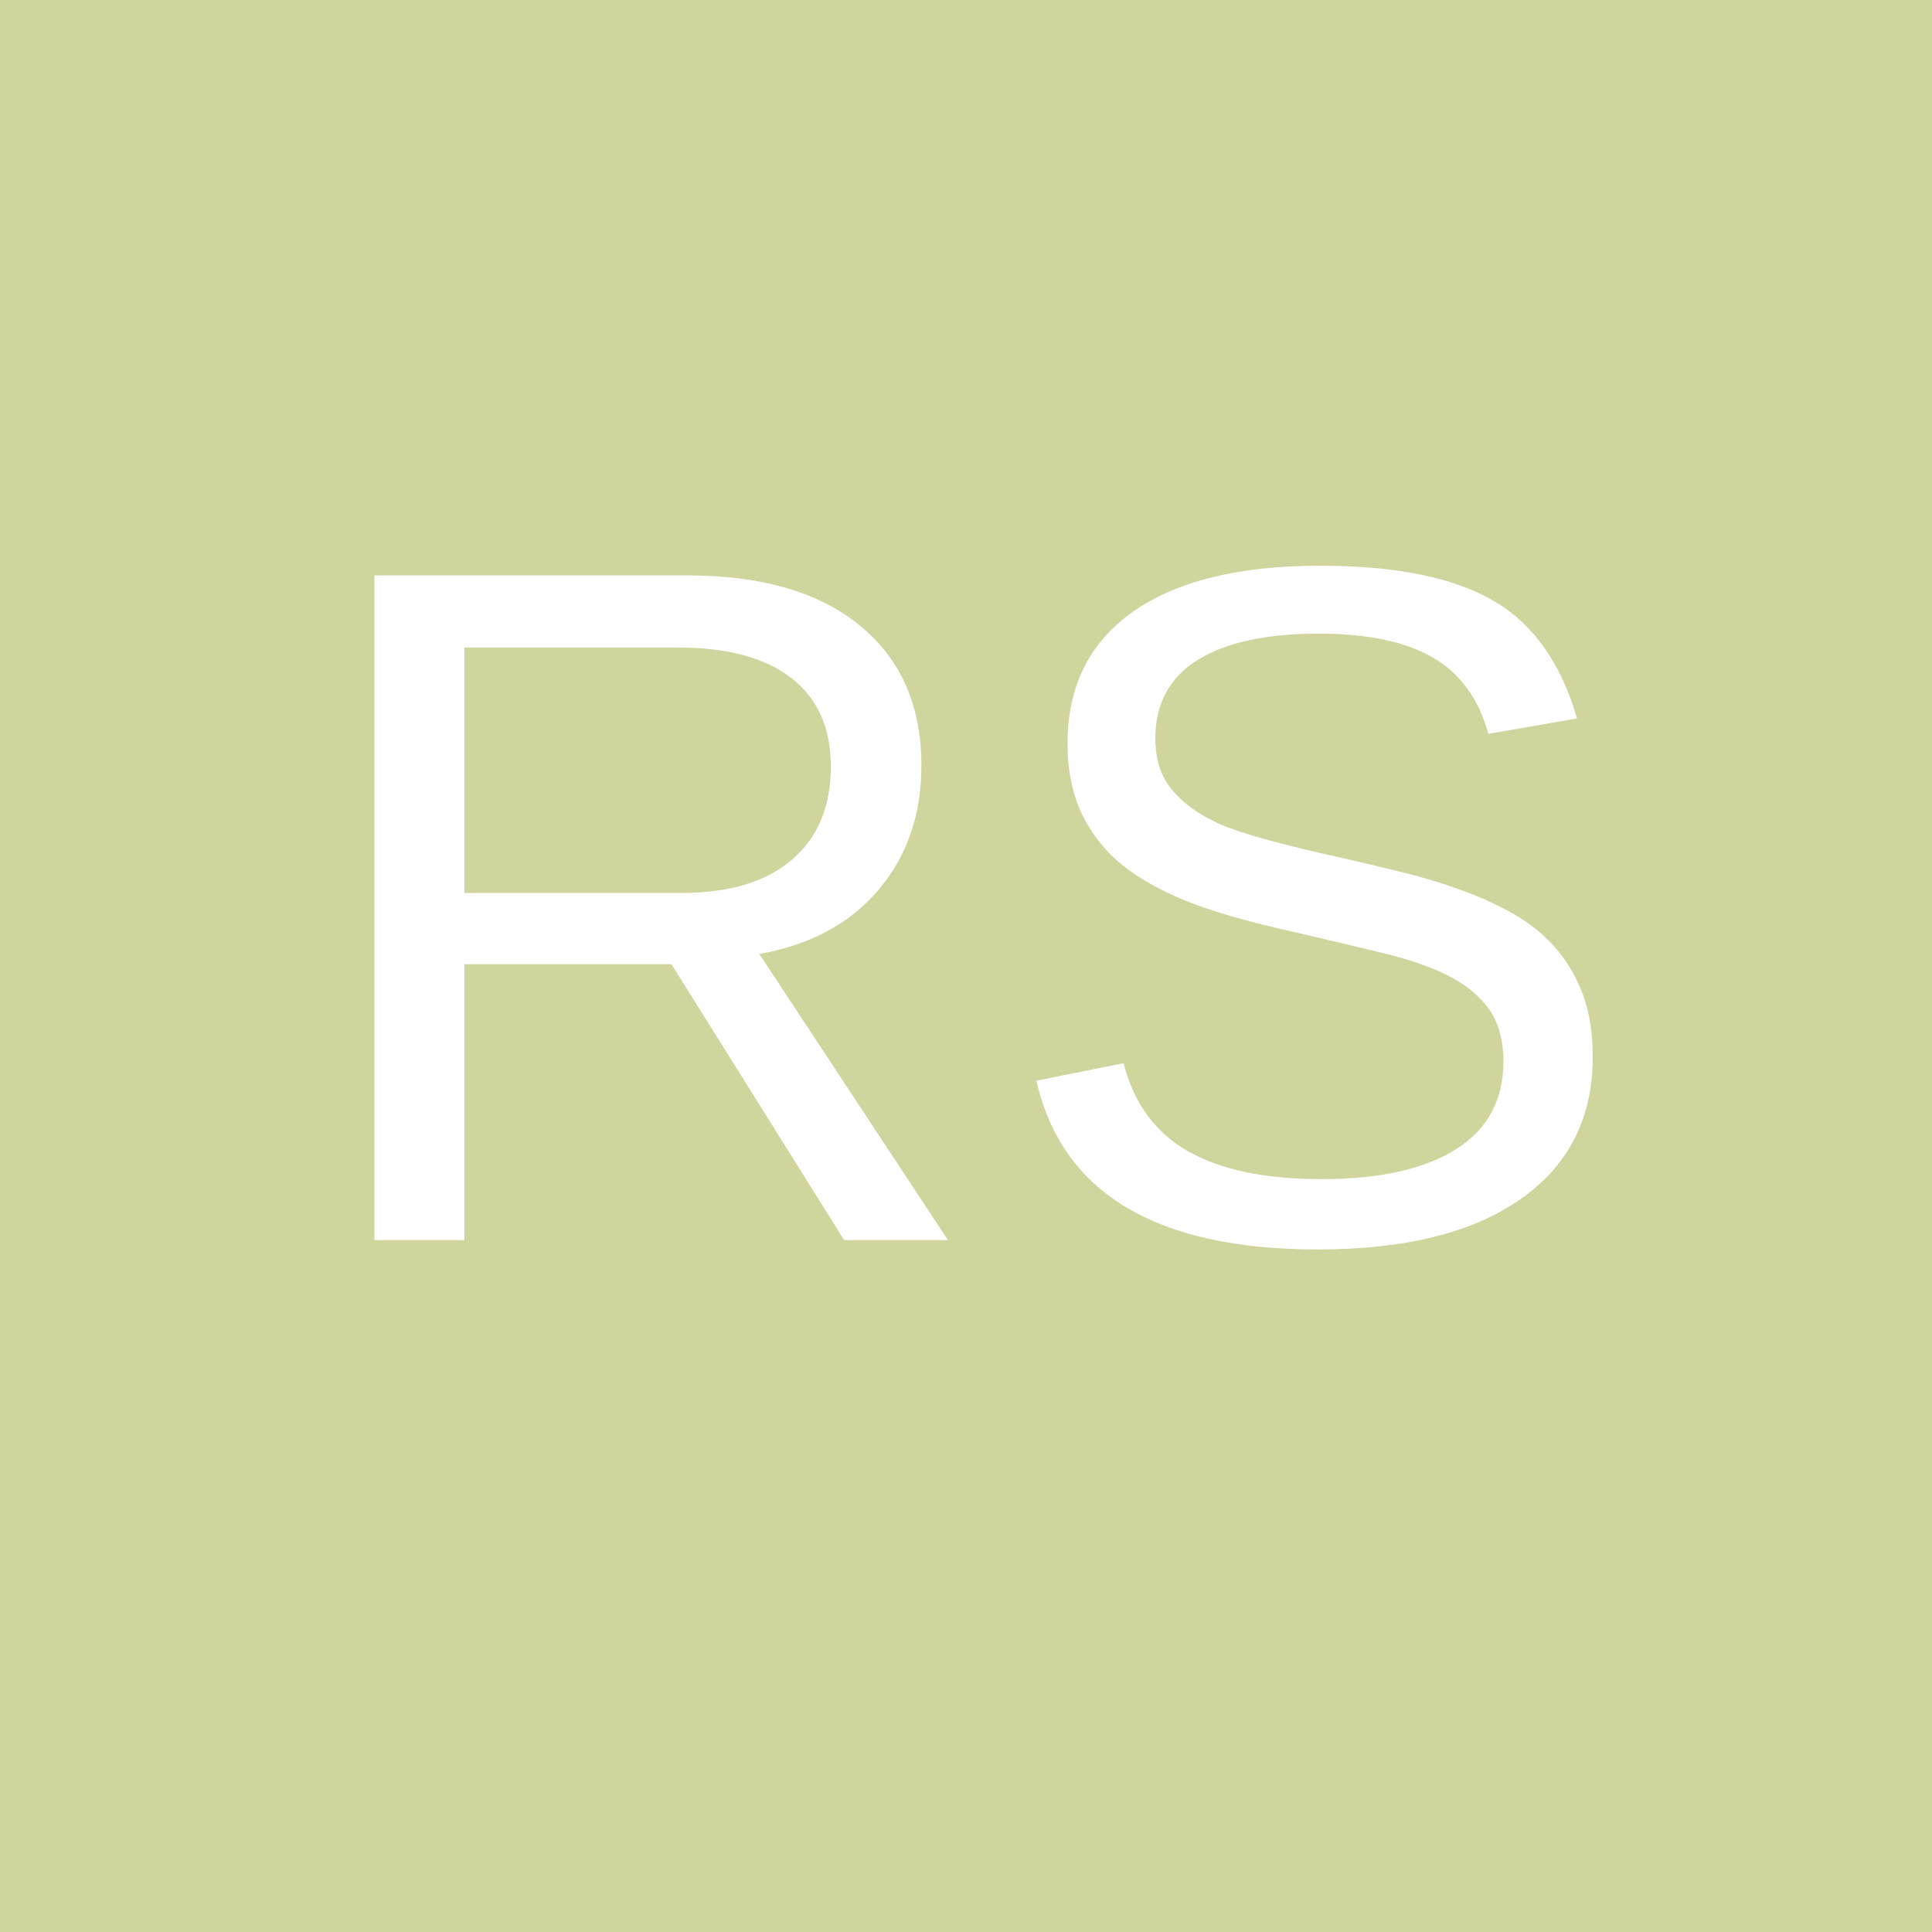
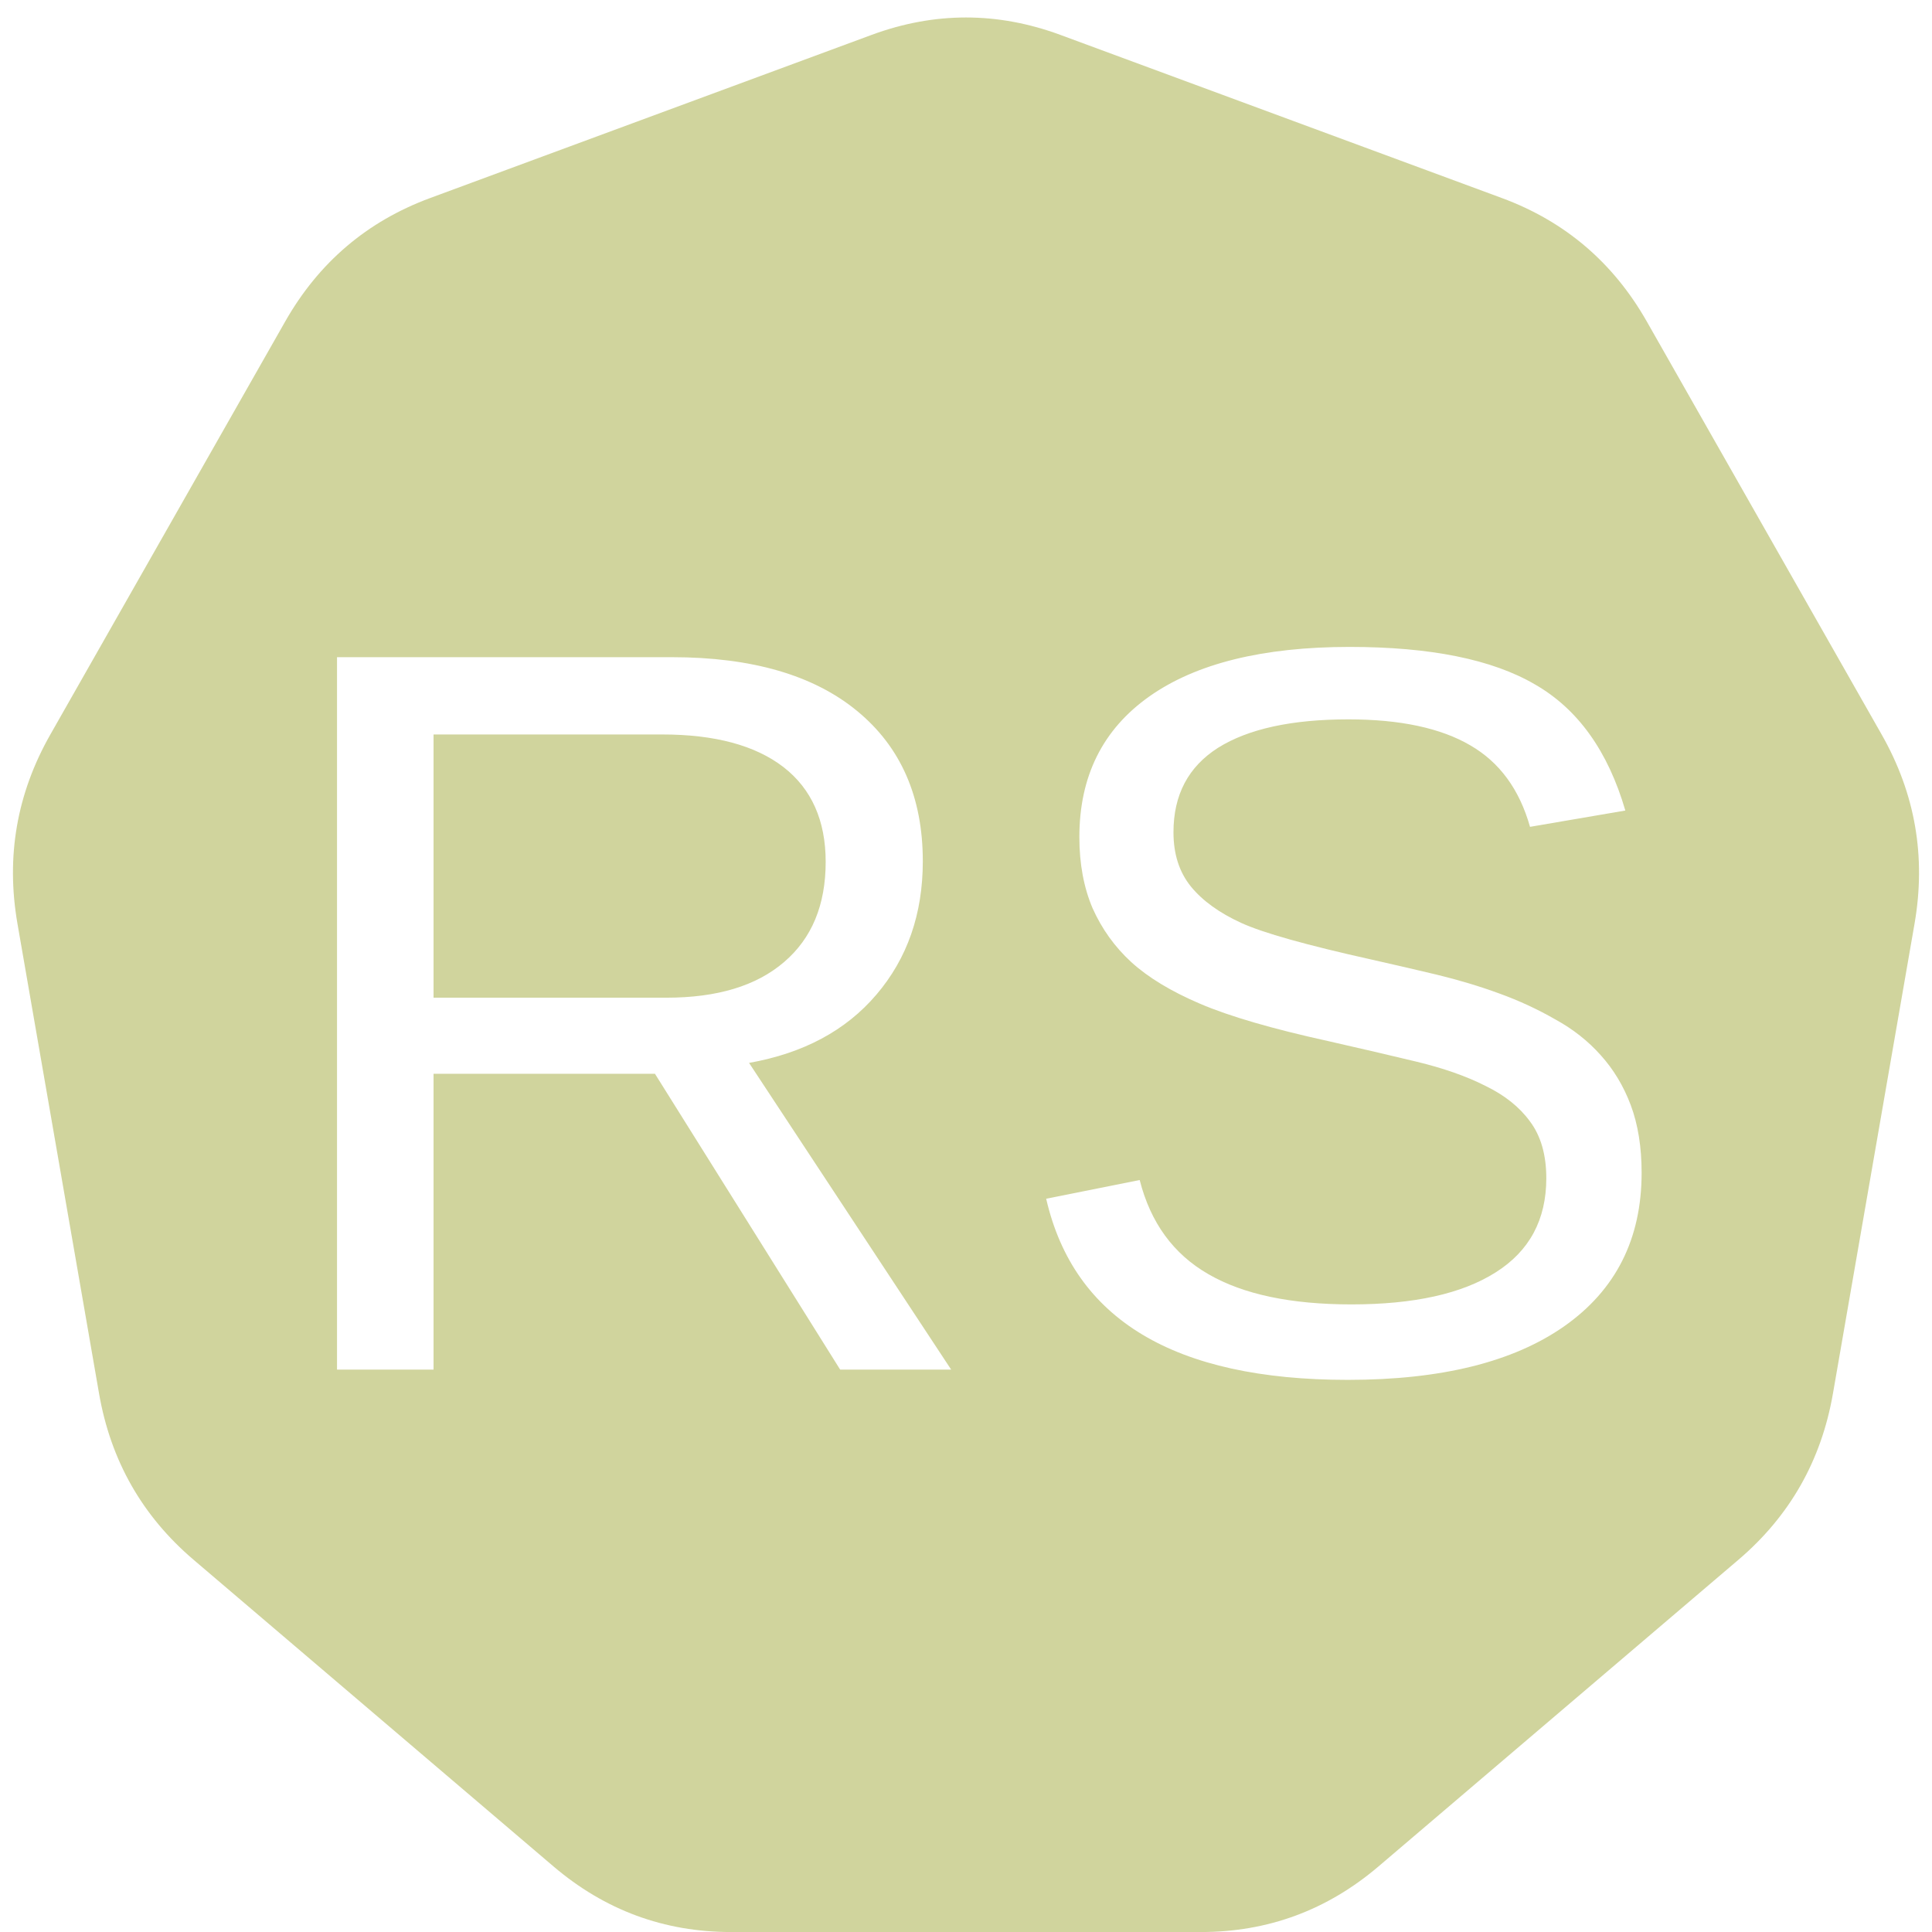
- <svg xmlns="http://www.w3.org/2000/svg" xmlns:ns1="https://boxy-svg.com" viewBox="0 0 100 100" width="100px" height="100px">
+ <svg xmlns="http://www.w3.org/2000/svg" xmlns:ns1="https://boxy-svg.com" viewBox="0 0 50 50" width="500px" height="500px">
  <defs>
    <ns1:export>
      <ns1:file format="svg" path="Unbetitelt.svg" />
    </ns1:export>
  </defs>
-   <rect width="100" height="100" fill="rgb(140, 149, 16)" fill-opacity="0.41" />
-   <text style="fill: rgb(255, 255, 255); font-family: Arial, sans-serif; font-size: 50px; text-anchor: middle; dominant-baseline: middle;" x="50" y="50">RS</text>
+   <text style="white-space: pre; fill: rgb(51, 51, 51); font-family: Arial, sans-serif; font-size: 28px;" x="90.474" y="52.621"> </text>
+   <path d="M 22.552 0.905 Q 25 0 27.448 0.905 L 38.87 5.126 Q 41.318 6.031 42.62 8.322 L 48.698 19.011 Q 50 21.302 49.548 23.906 L 47.437 36.062 Q 46.985 38.667 44.99 40.367 L 35.678 48.301 Q 33.683 50.001 31.078 50.001 L 18.922 50.001 Q 16.317 50.001 14.322 48.301 L 5.01 40.367 Q 3.015 38.667 2.563 36.062 L 0.452 23.906 Q 0 21.302 1.302 19.011 L 7.38 8.322 Q 8.682 6.031 11.13 5.126 Z" ns1:shape="n-gon 25 25.778 25.386 25.778 9 0.15 1@305e7b8f" style="fill-opacity: 0.41; fill: rgb(140, 149, 16); paint-order: fill;" />
+   <text style="fill: rgb(255, 255, 255); font-family: Arial, sans-serif; font-size: 26.8px; white-space: pre; transform-box: fill-box; transform-origin: 18.615px 15.005px;" transform="matrix(0.999228, 0, 0, 1, 0.049067, 0.000001)" x="38.426" y="33.112" dx="-31.949" dy="2.332">RS</text>
</svg>
